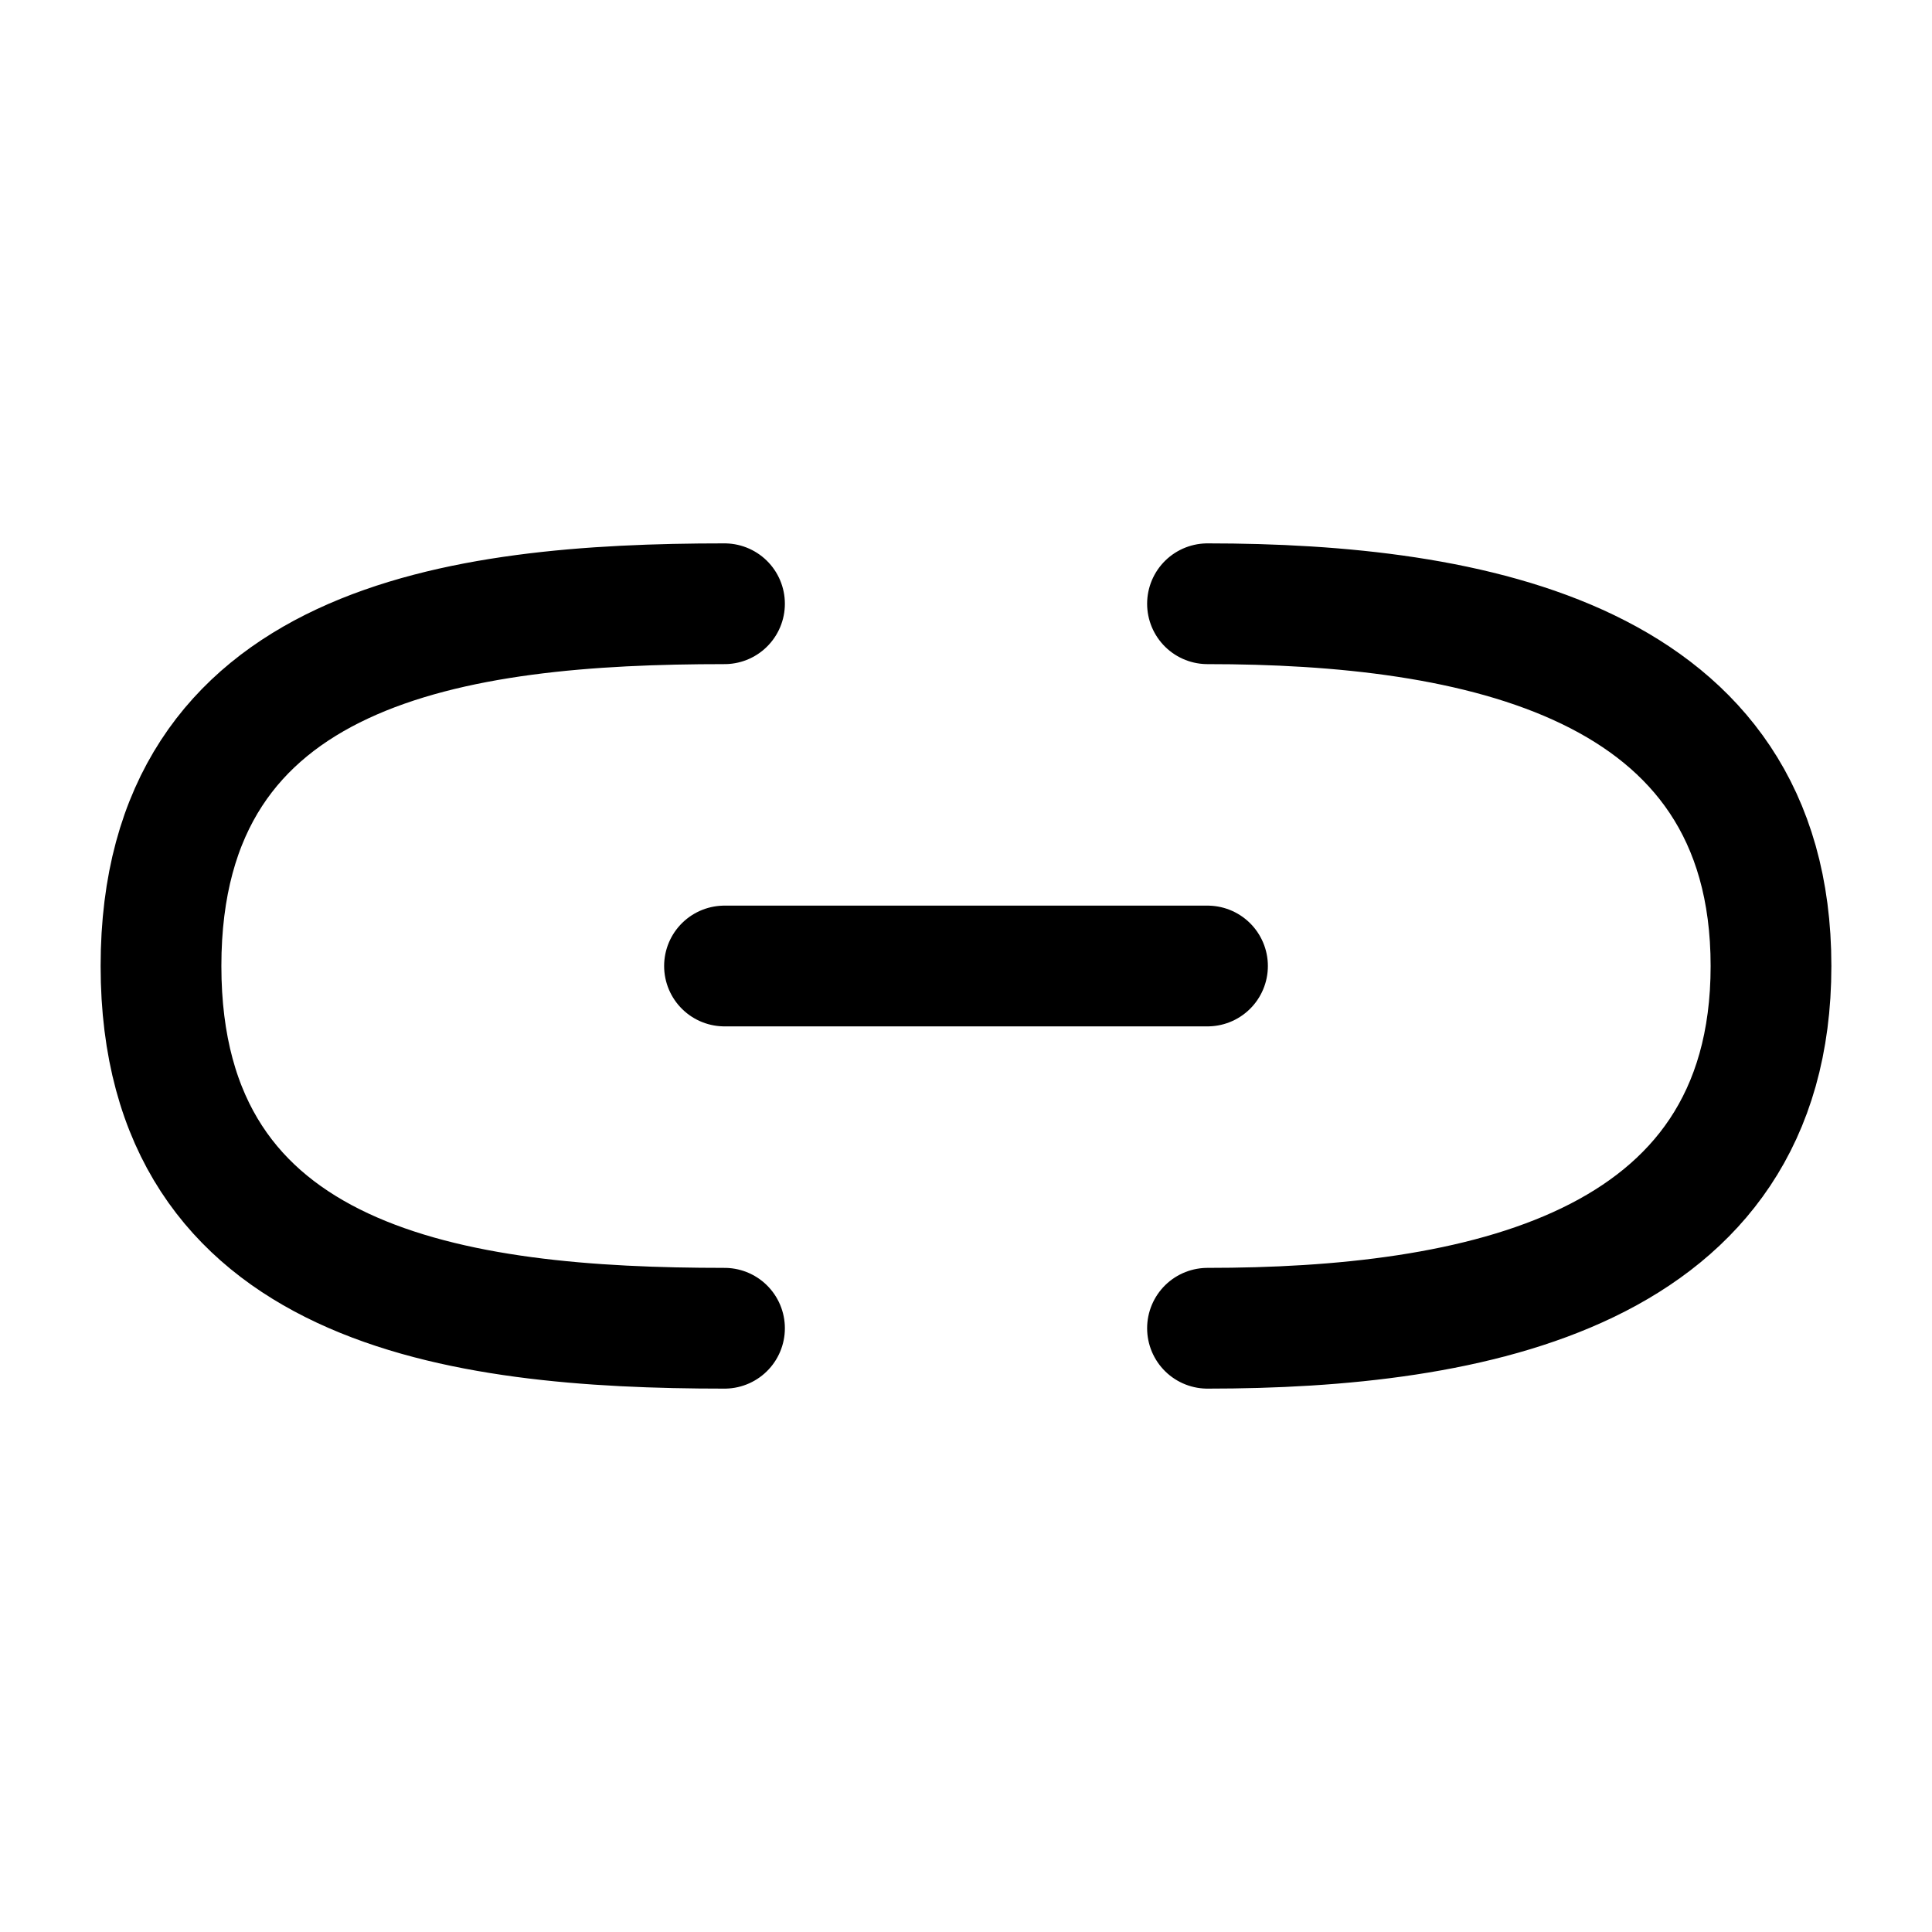
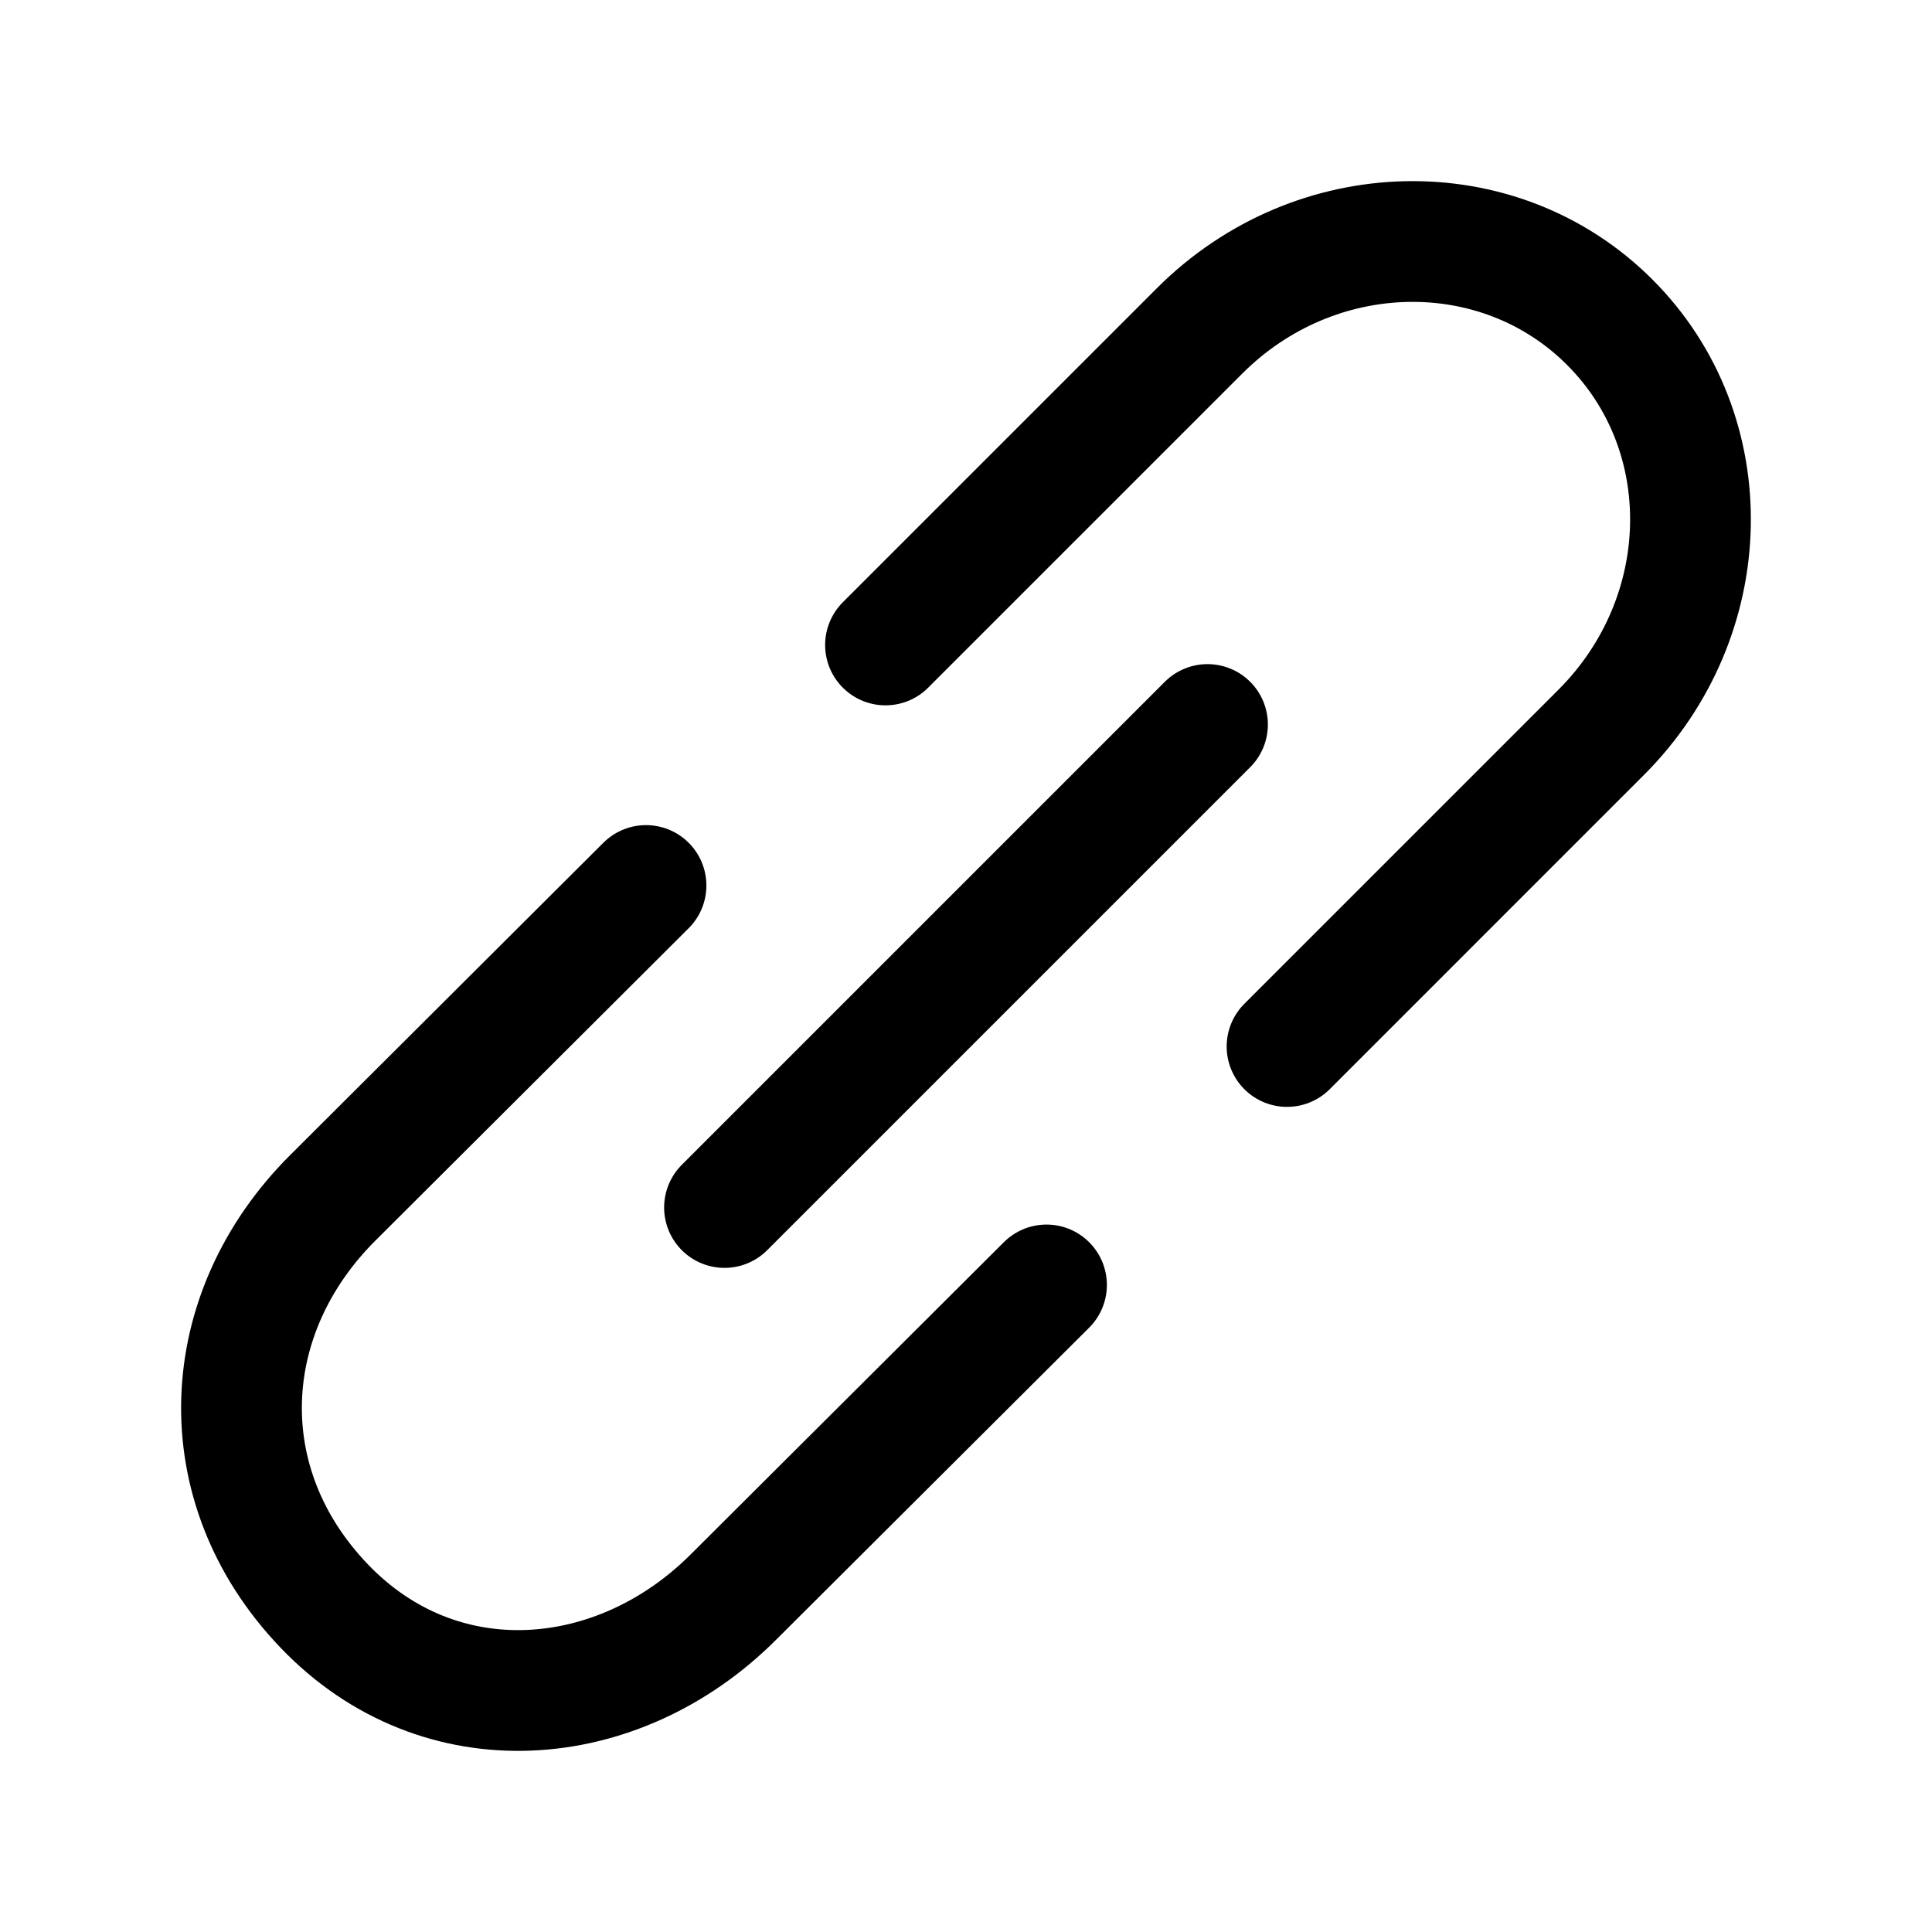
<svg xmlns="http://www.w3.org/2000/svg" width="24" height="24" fill="none" viewBox="0 0 24 24" stroke-width="1.5" stroke-linecap="round" stroke-linejoin="round" stroke="currentColor">
-   <path d="M9 16.5c-3.317 0-7-.493-7-4.5 0-4.012 3.682-4.5 7-4.5M9 12h6m0-4.5c3.269 0 7 .679 7 4.5 0 3.821-3.731 4.5-7 4.5" />
+   <path d="m15.988 13 3.902-3.902c1.437-1.437 1.485-3.718.107-5.095-1.377-1.378-3.658-1.33-5.095.107L11 8.012m2 7.95-3.892 3.88c-1.432 1.43-3.64 1.615-5.082.107-1.442-1.507-1.326-3.639.107-5.068L8.025 11M9 15l6-6" />
</svg>
